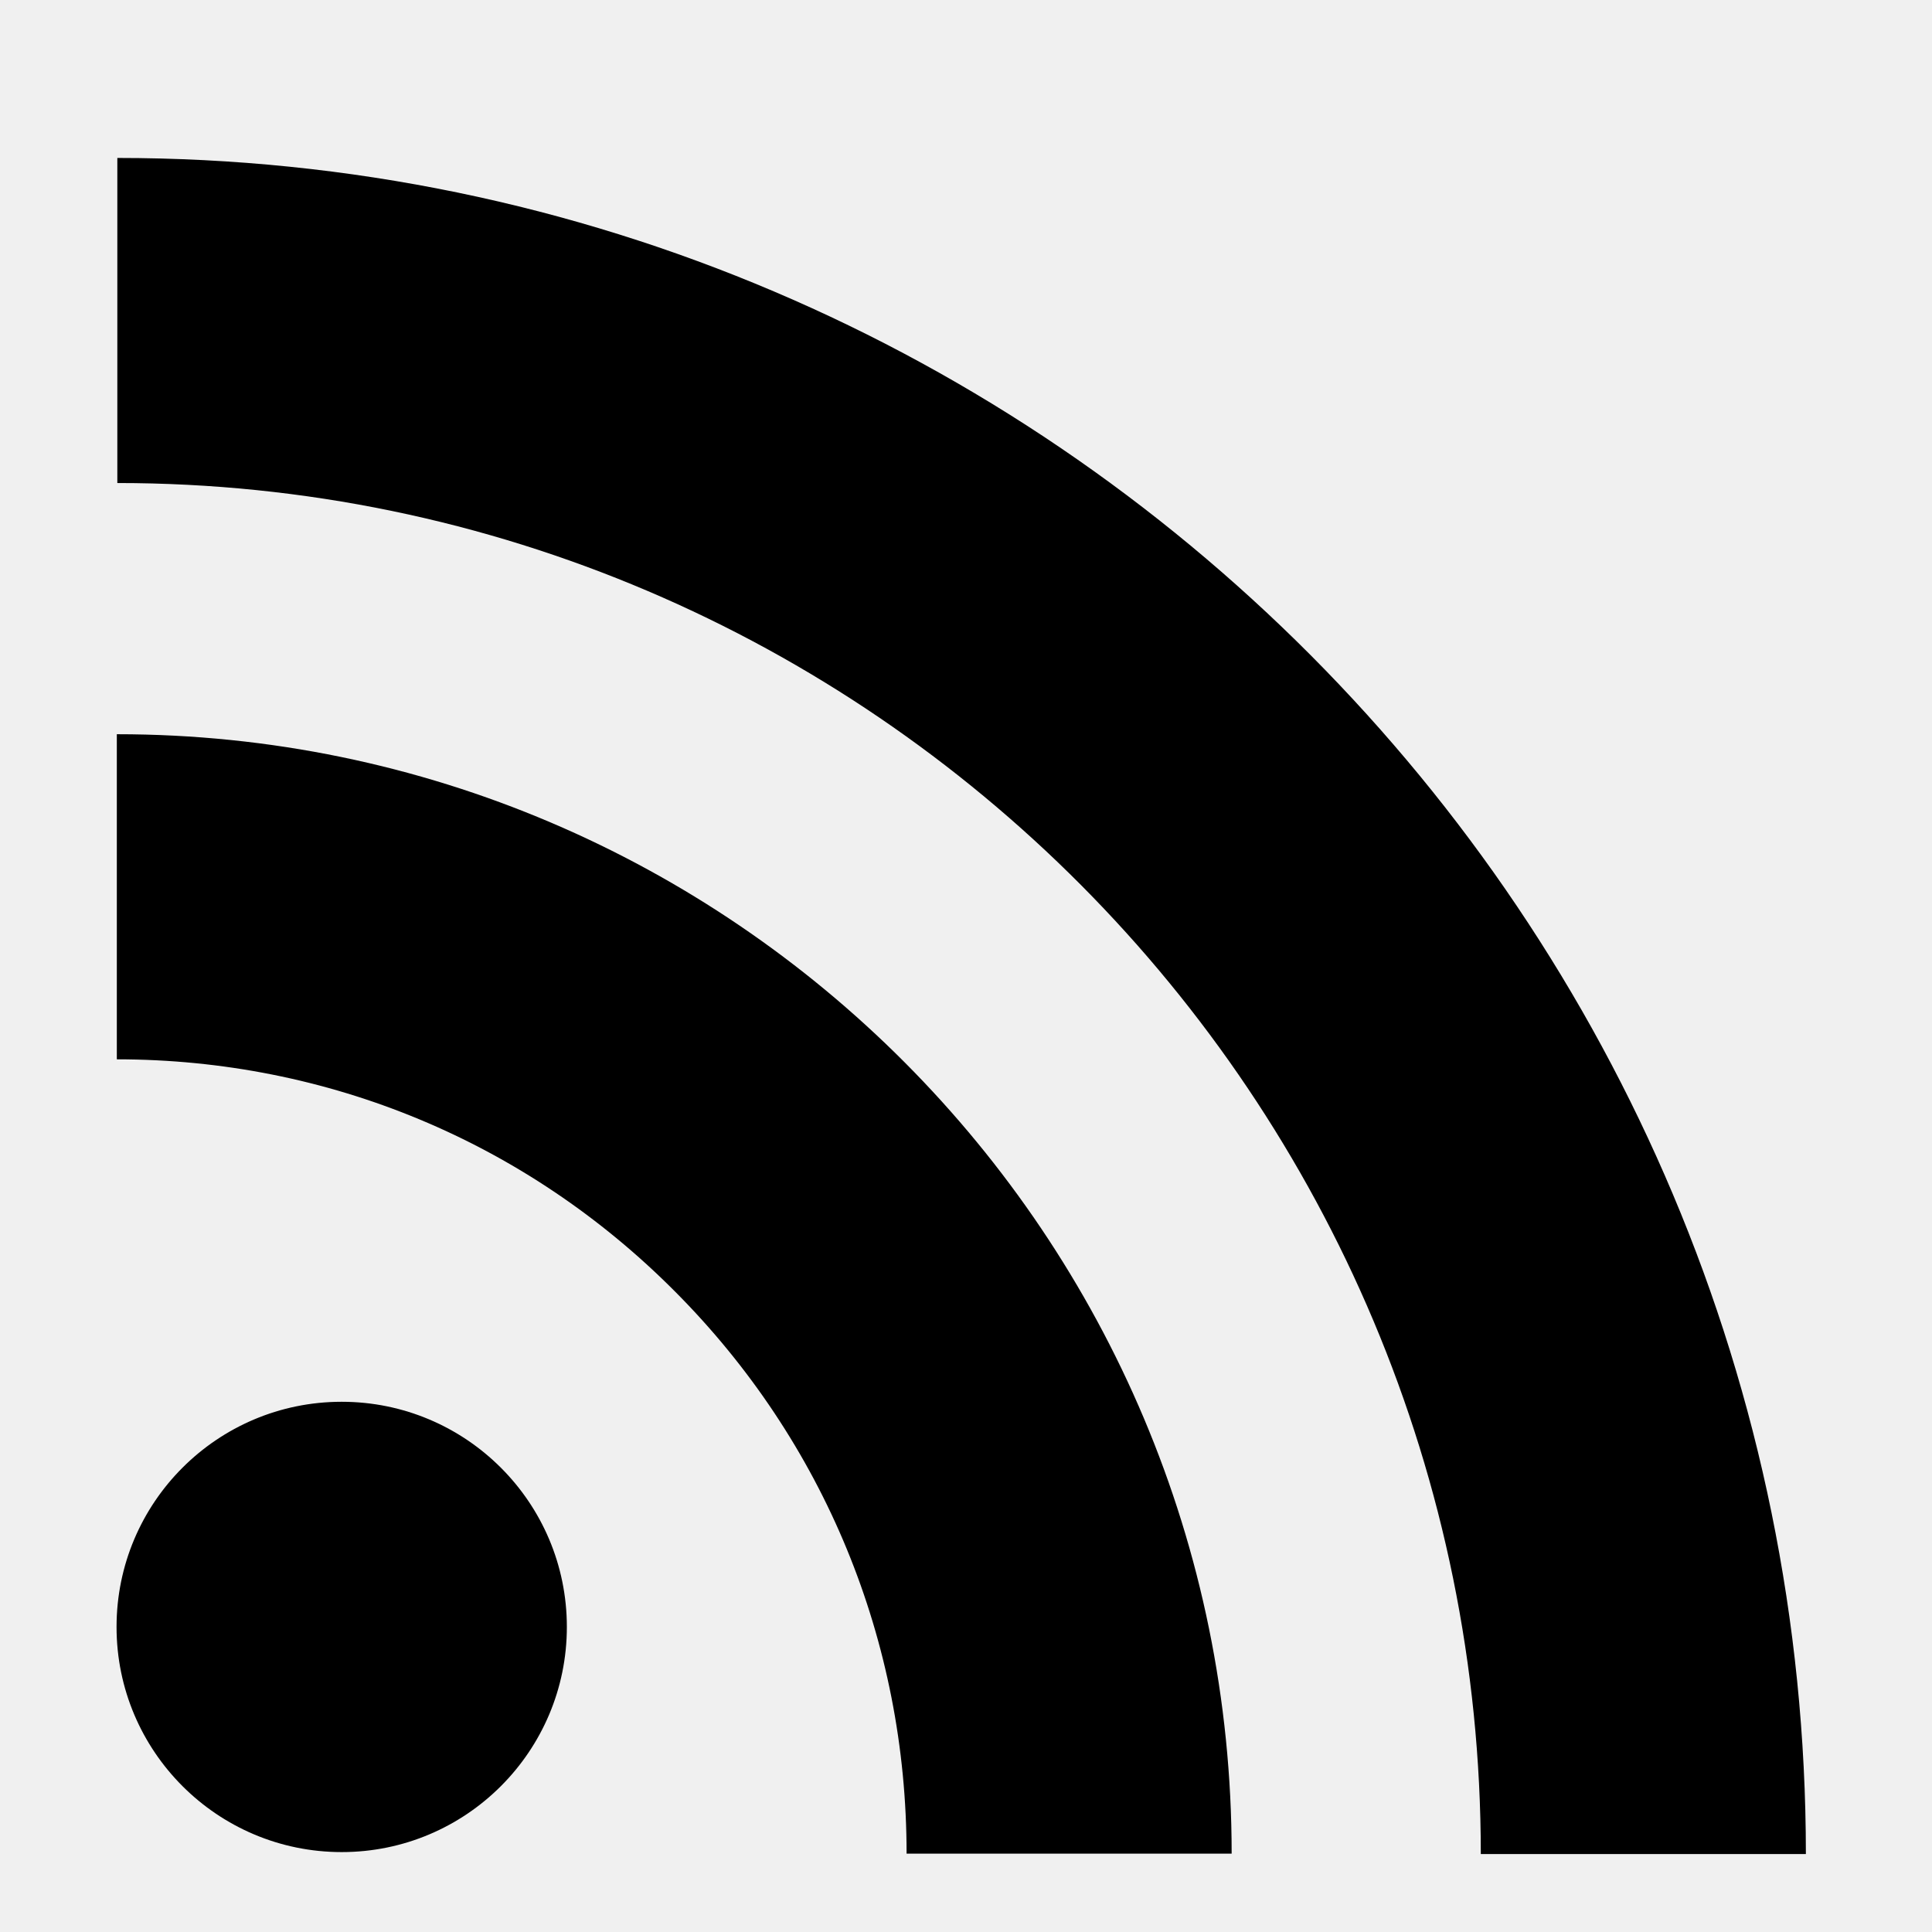
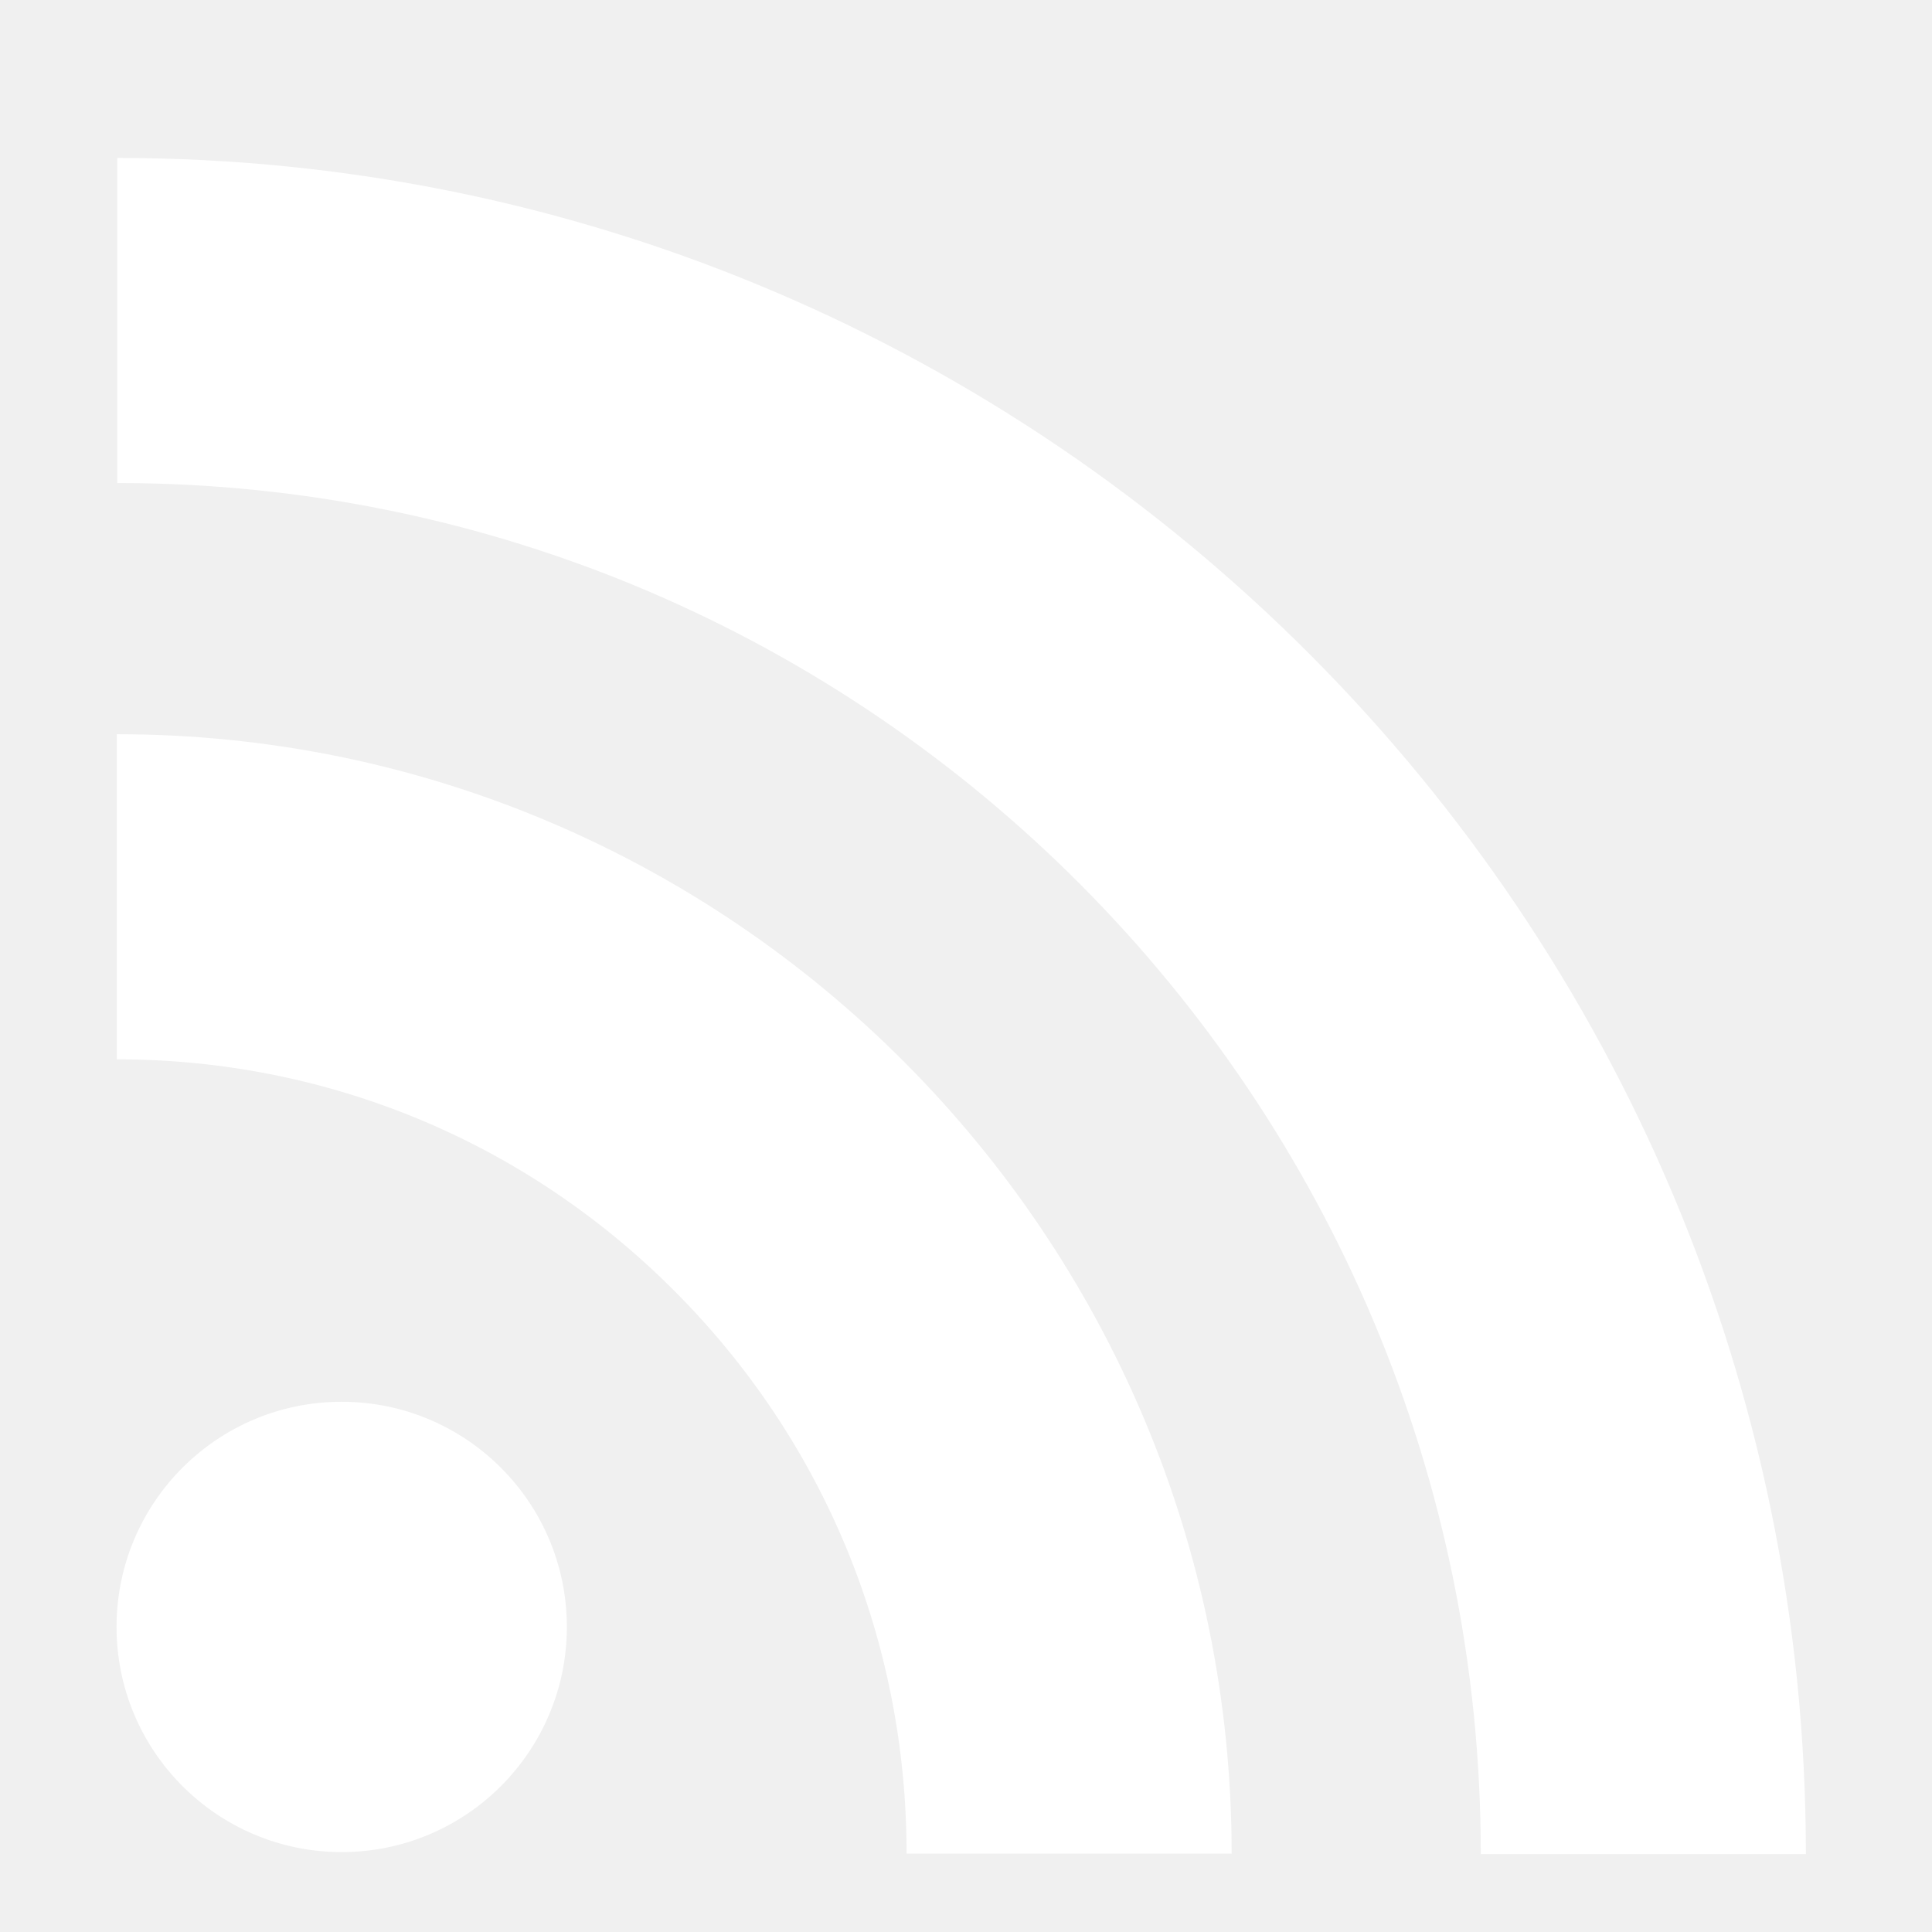
- <svg xmlns="http://www.w3.org/2000/svg" enable-background="new 0 0 56.693 56.693" height="56.693px" id="Layer_1" version="1.1" viewBox="0 0 56.693 56.693" width="56.693px" xml:space="preserve">
+ <svg xmlns="http://www.w3.org/2000/svg" enable-background="new 0 0 56.693 56.693" fill="#fff" height="56.693px" id="Layer_1" version="1.1" viewBox="0 0 56.693 56.693" width="56.693px" xml:space="preserve">
  <path d="M3.428,31.085c6.19,0,12.009,2.418,16.382,6.816c4.381,4.398,6.793,10.256,6.793,16.492h9.539  c0-18.113-14.676-32.848-32.714-32.848V31.085z M3.443,14.174c22.061,0,40.01,18.047,40.01,40.231h9.539  c0-27.445-22.229-49.77-49.549-49.77V14.174z M16.634,47.741c0,3.648-2.959,6.607-6.607,6.607S3.42,51.39,3.42,47.741  c0-3.65,2.958-6.607,6.606-6.607S16.634,44.091,16.634,47.741z" />
</svg>
